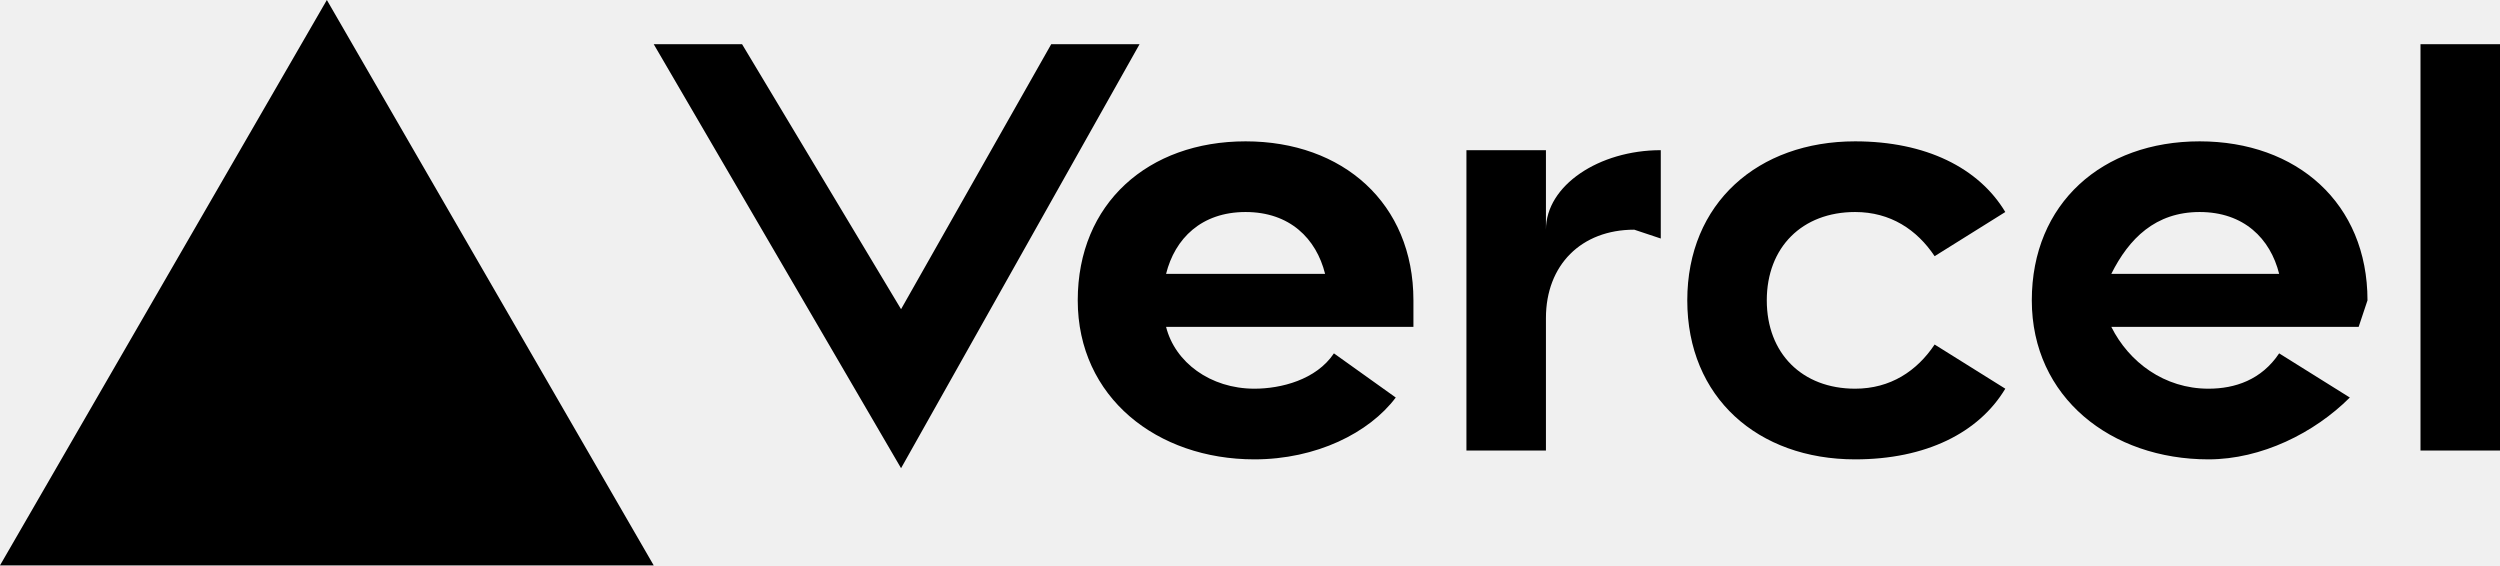
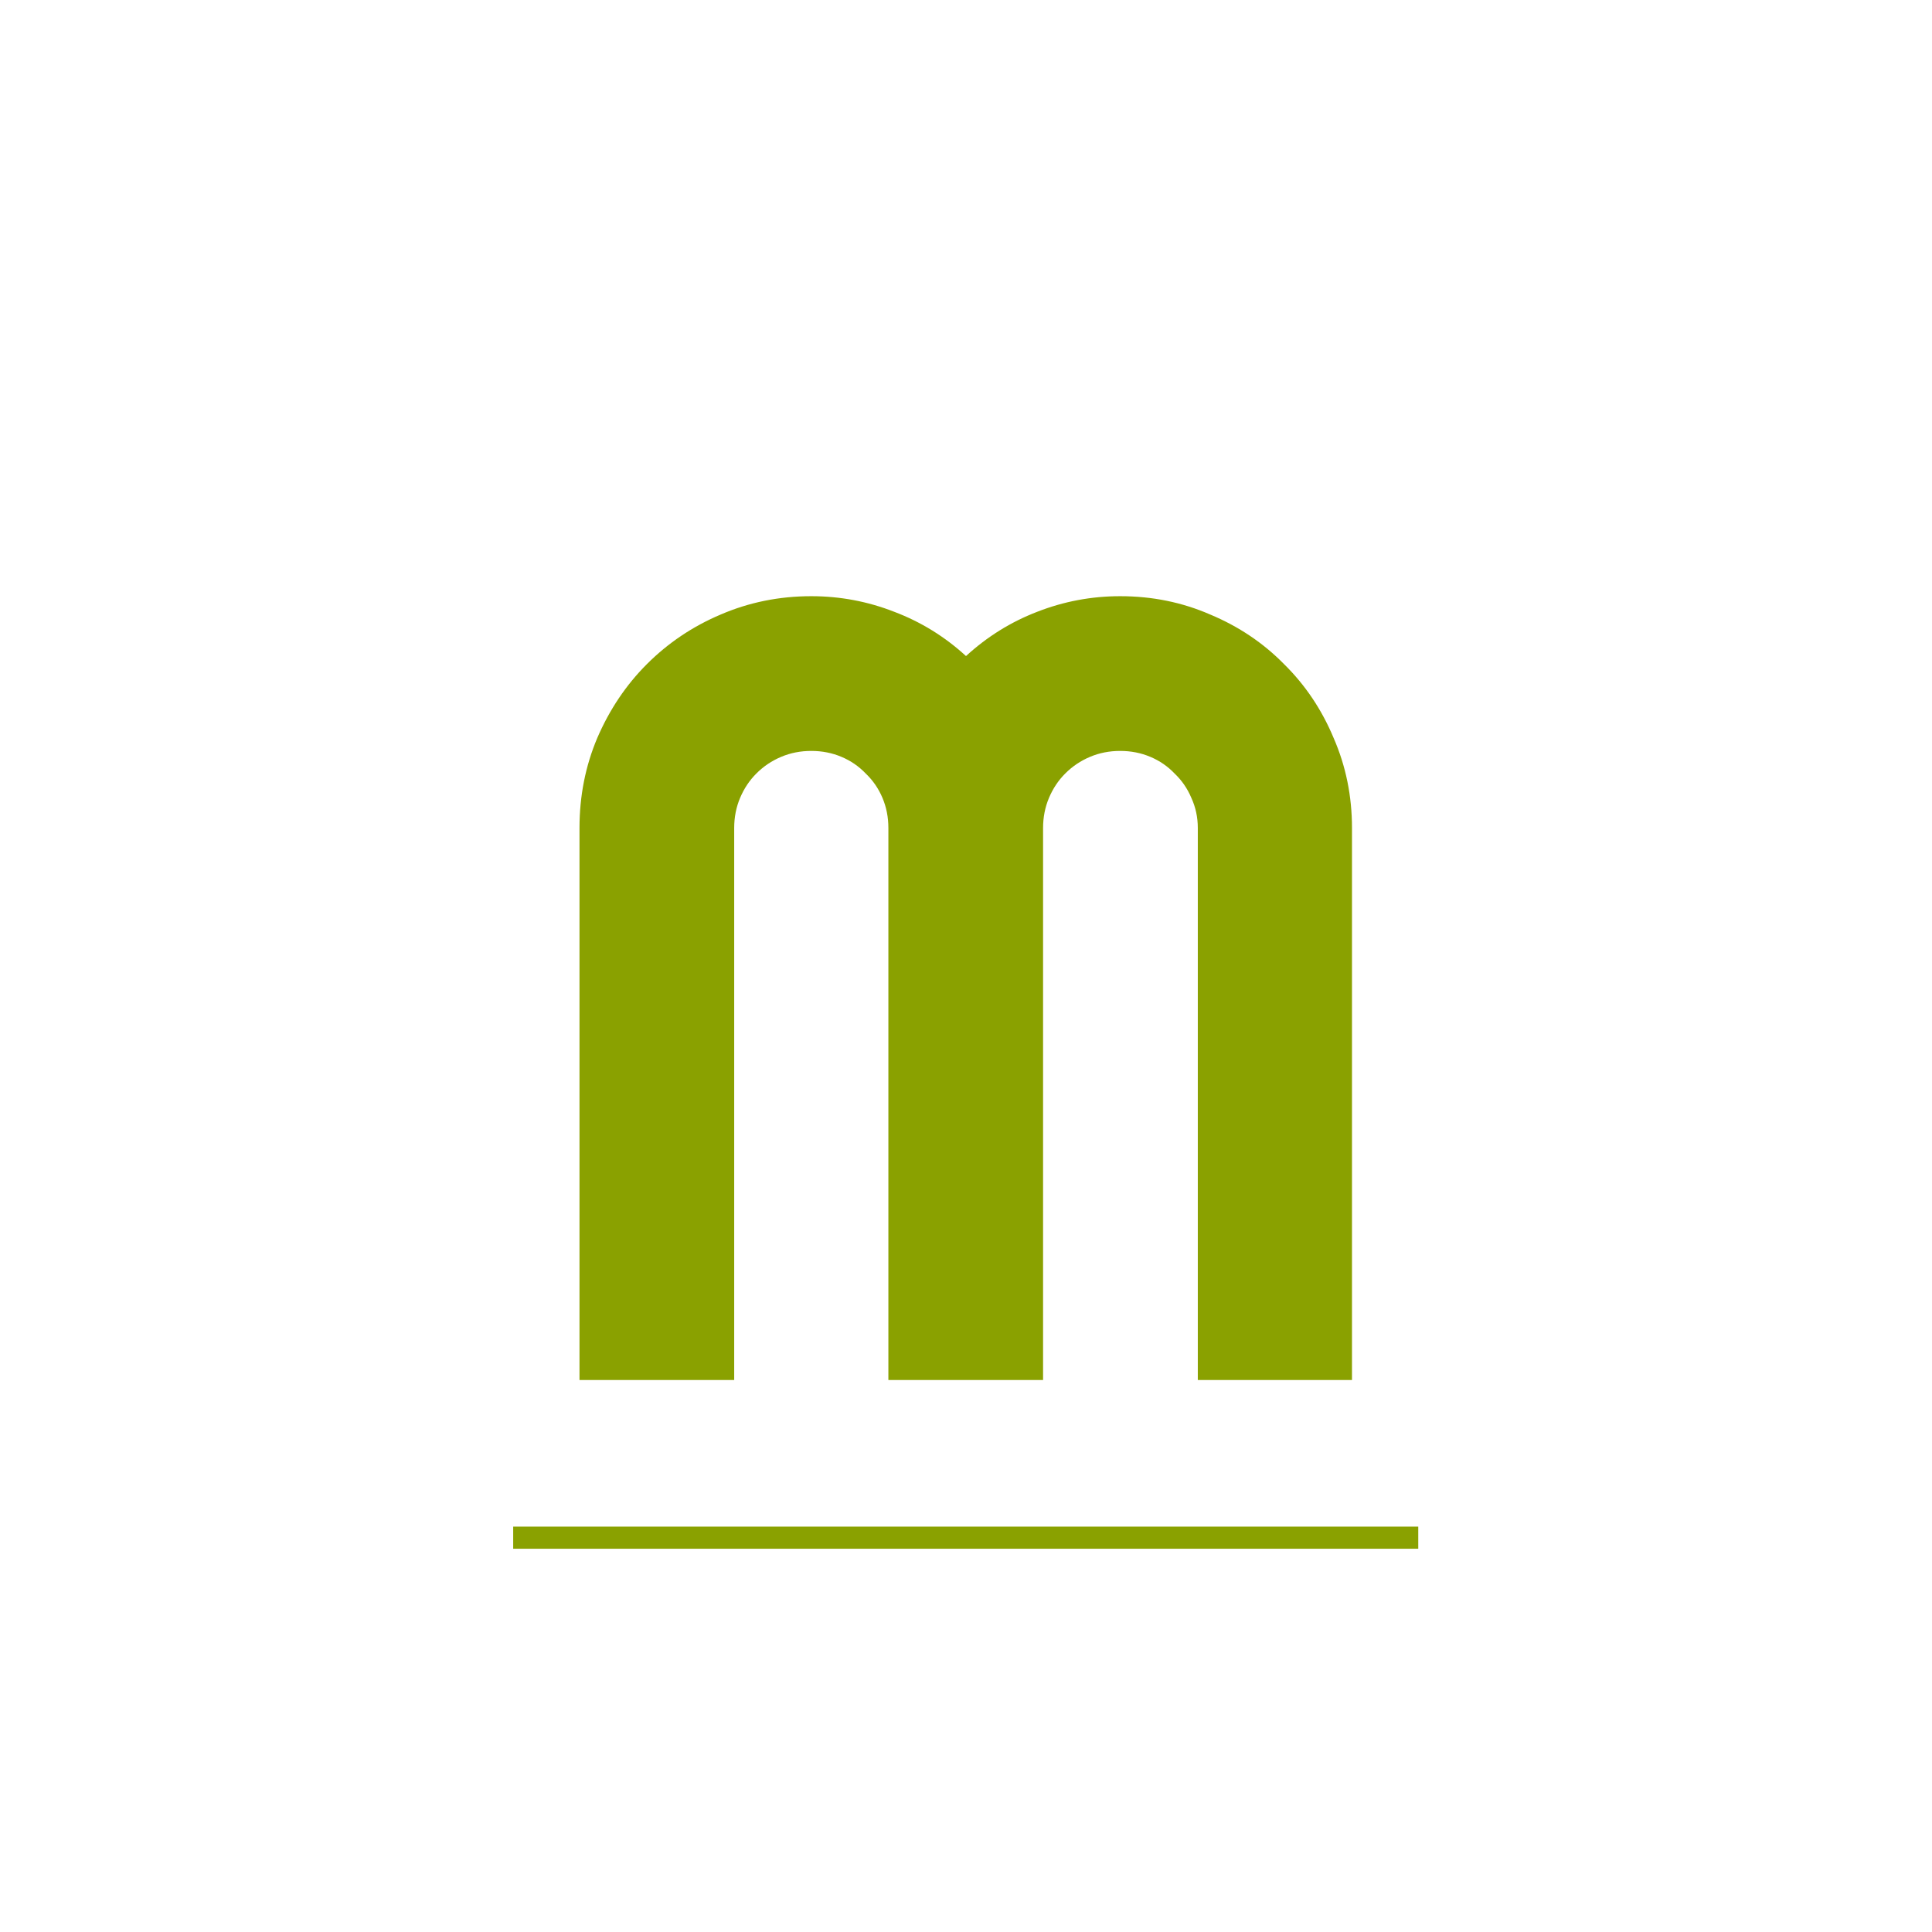
- <svg xmlns="http://www.w3.org/2000/svg" fill="none" viewBox="0 0 283 64">
-   <path fill="black" d="M141 16c-11 0-19 7-19 18s9 18 20 18c7 0 13-3 16-7l-7-5c-2 3-6 4-9 4-5 0-9-3-10-7h28v-3c0-11-8-18-19-18zm-9 15c1-4 4-7 9-7s8 3 9 7h-18zm117-15c-11 0-19 7-19 18s9 18 20 18c6 0 12-3 16-7l-8-5c-2 3-5 4-8 4-5 0-9-3-11-7h28l1-3c0-11-8-18-19-18zm-10 15c2-4 5-7 10-7s8 3 9 7h-19zm-39 3c0 6 4 10 10 10 4 0 7-2 9-5l8 5c-3 5-9 8-17 8-11 0-19-7-19-18s8-18 19-18c8 0 14 3 17 8l-8 5c-2-3-5-5-9-5-6 0-10 4-10 10zm83-29v46h-9V5h9zM37 0l37 64H0L37 0zm92 5-27 48L74 5h10l18 30 17-30h10zm59 12v10l-3-1c-6 0-10 4-10 10v15h-9V17h9v9c0-5 6-9 13-9z" />
+ <svg xmlns="http://www.w3.org/2000/svg" width="56" height="56" viewBox="0 0 56 56" fill="none">
+   <rect width="56" height="56" fill="white" />
+   <path d="M39.188 40H34.719V24C34.719 23.688 34.656 23.396 34.531 23.125C34.417 22.854 34.255 22.62 34.047 22.422C33.849 22.213 33.615 22.052 33.344 21.938C33.073 21.823 32.781 21.766 32.469 21.766C32.156 21.766 31.865 21.823 31.594 21.938C31.323 22.052 31.083 22.213 30.875 22.422C30.677 22.62 30.521 22.854 30.406 23.125C30.292 23.396 30.234 23.688 30.234 24V40H25.75V24C25.75 23.688 25.693 23.396 25.578 23.125C25.463 22.854 25.302 22.62 25.094 22.422C24.896 22.213 24.662 22.052 24.391 21.938C24.12 21.823 23.828 21.766 23.516 21.766C23.203 21.766 22.912 21.823 22.641 21.938C22.37 22.052 22.13 22.213 21.922 22.422C21.724 22.62 21.568 22.854 21.453 23.125C21.338 23.396 21.281 23.688 21.281 24V40H16.797V24C16.797 23.073 16.969 22.203 17.312 21.391C17.667 20.568 18.146 19.854 18.75 19.25C19.365 18.635 20.078 18.156 20.891 17.812C21.713 17.458 22.588 17.281 23.516 17.281C24.349 17.281 25.151 17.432 25.922 17.734C26.693 18.026 27.385 18.453 28 19.016C28.615 18.453 29.302 18.026 30.062 17.734C30.833 17.432 31.635 17.281 32.469 17.281C33.396 17.281 34.266 17.458 35.078 17.812C35.901 18.156 36.615 18.635 37.219 19.25C37.833 19.854 38.312 20.568 38.656 21.391C39.01 22.203 39.188 23.073 39.188 24V40Z" fill="#8AA100" />
+   <path d="M14.875 44.25H41.109V44.891H14.875V44.25Z" fill="#8AA100" />
</svg>
